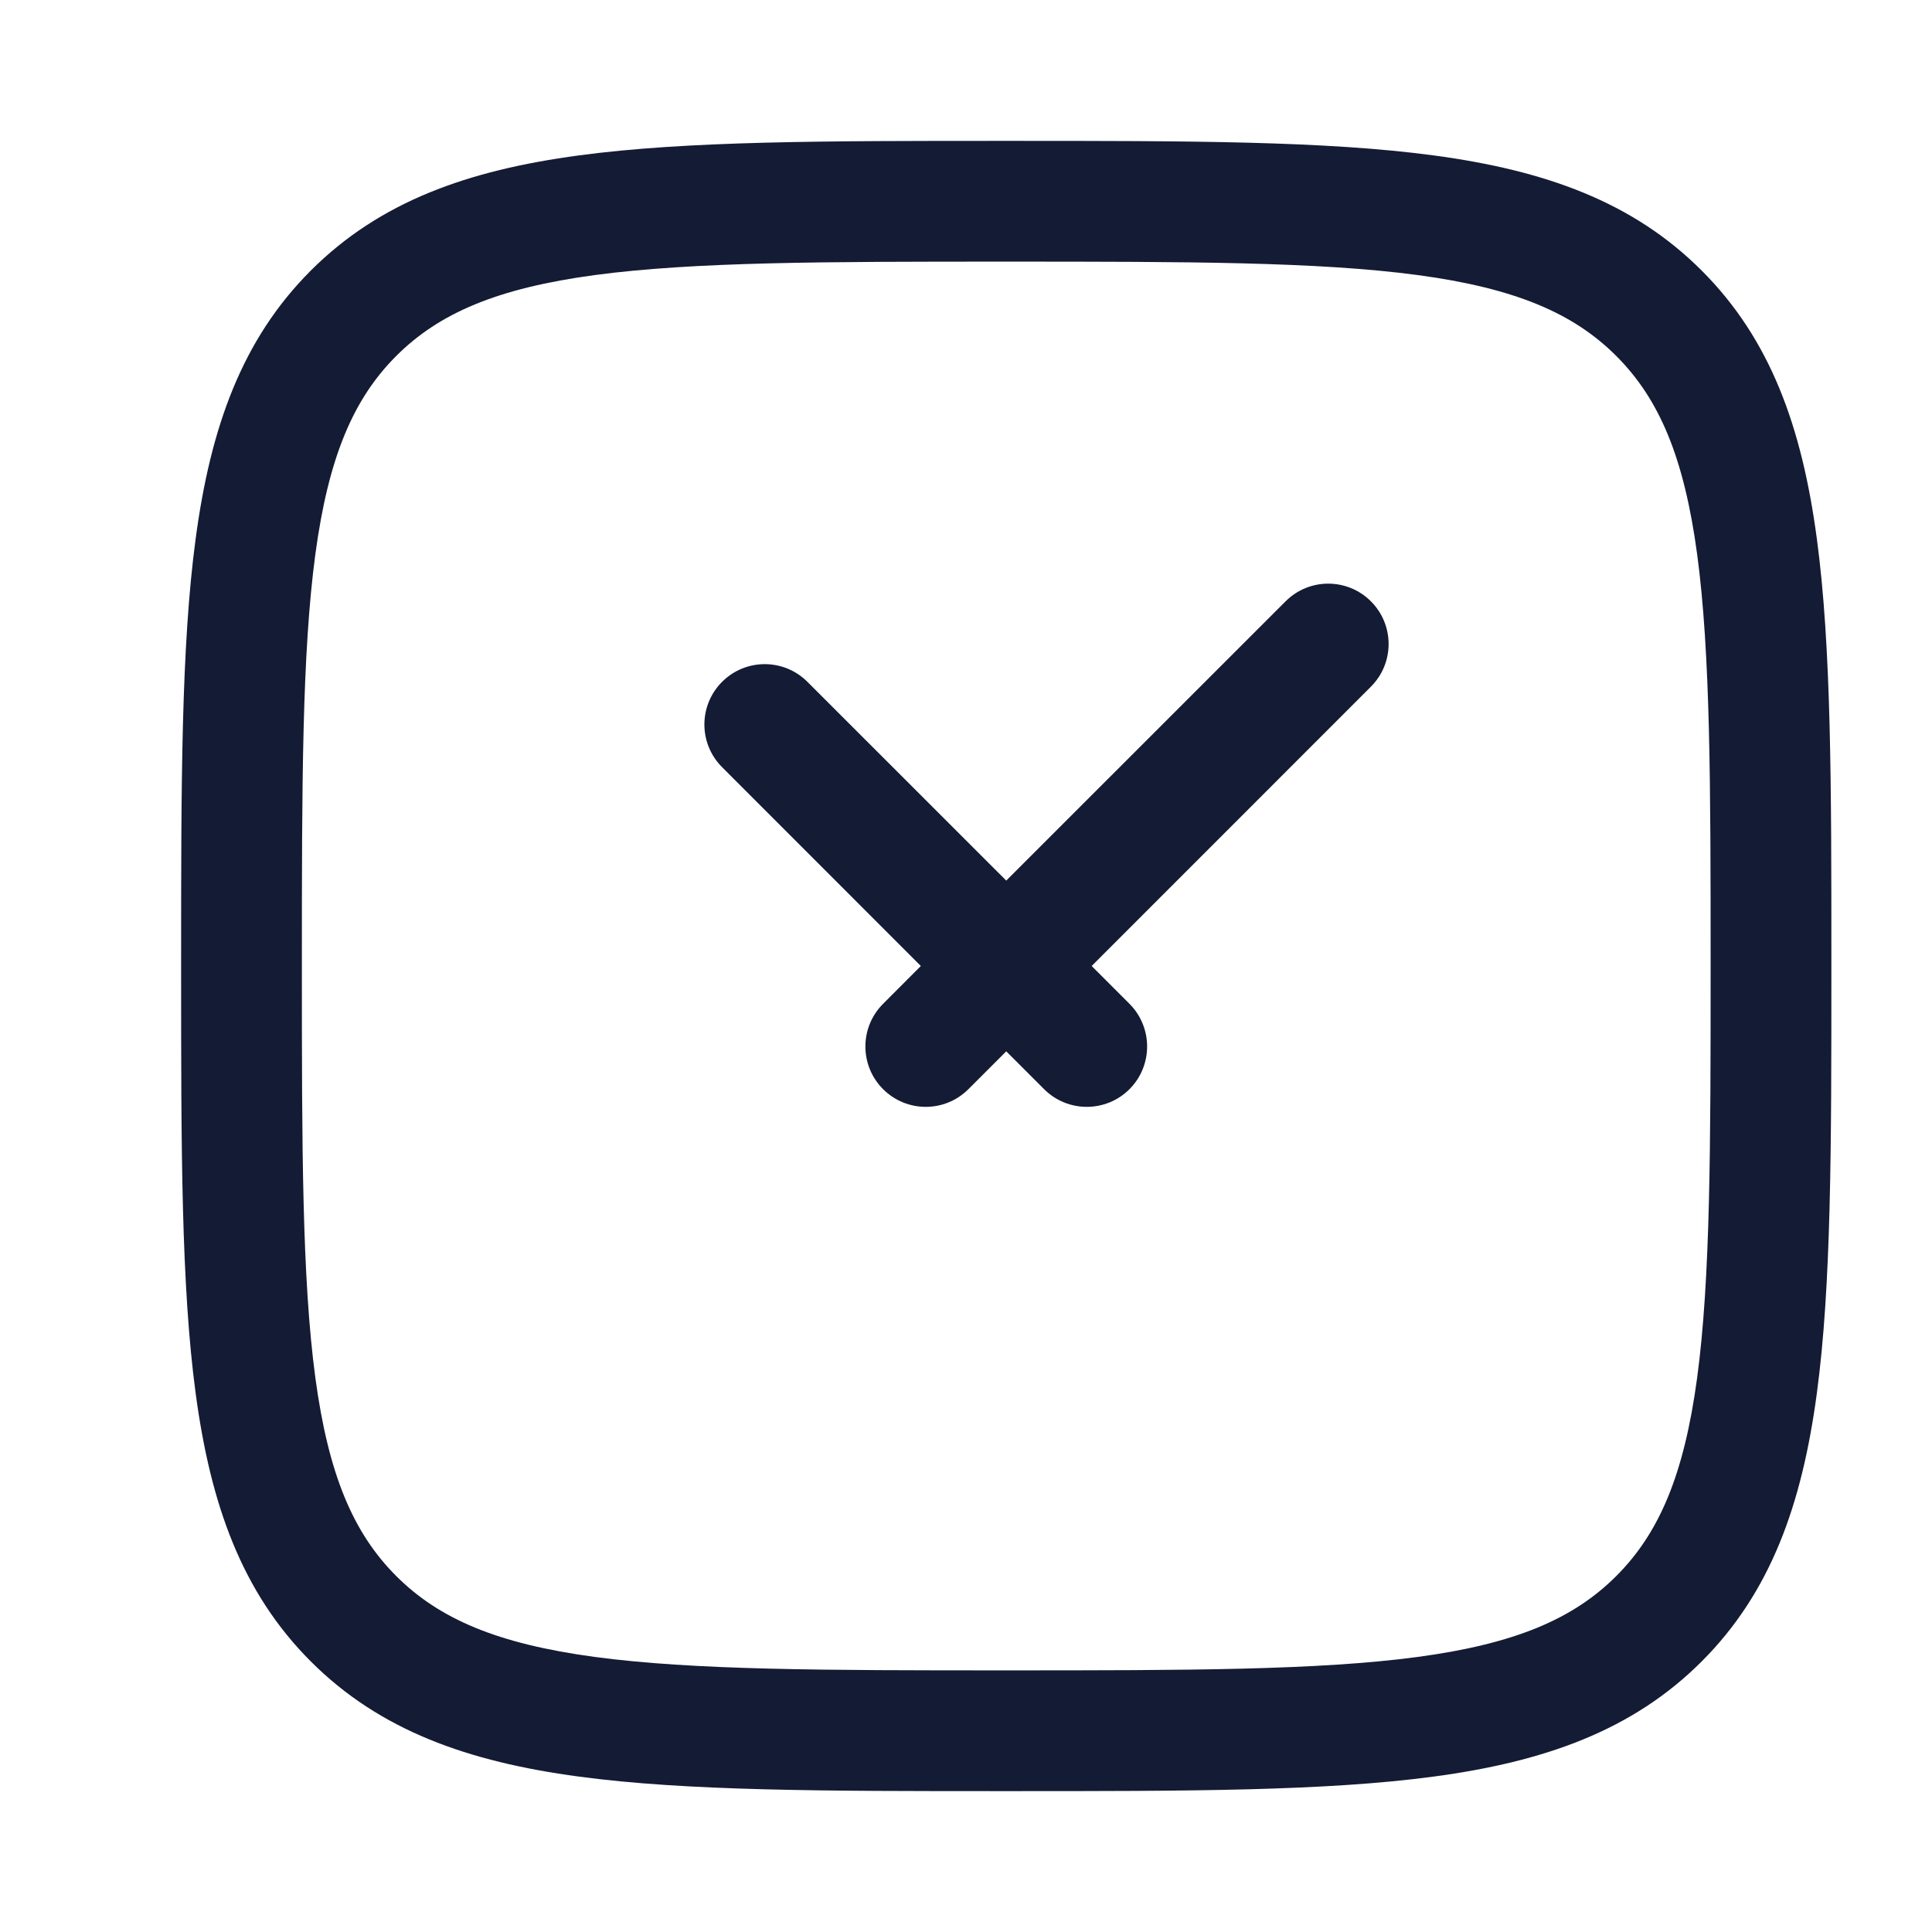
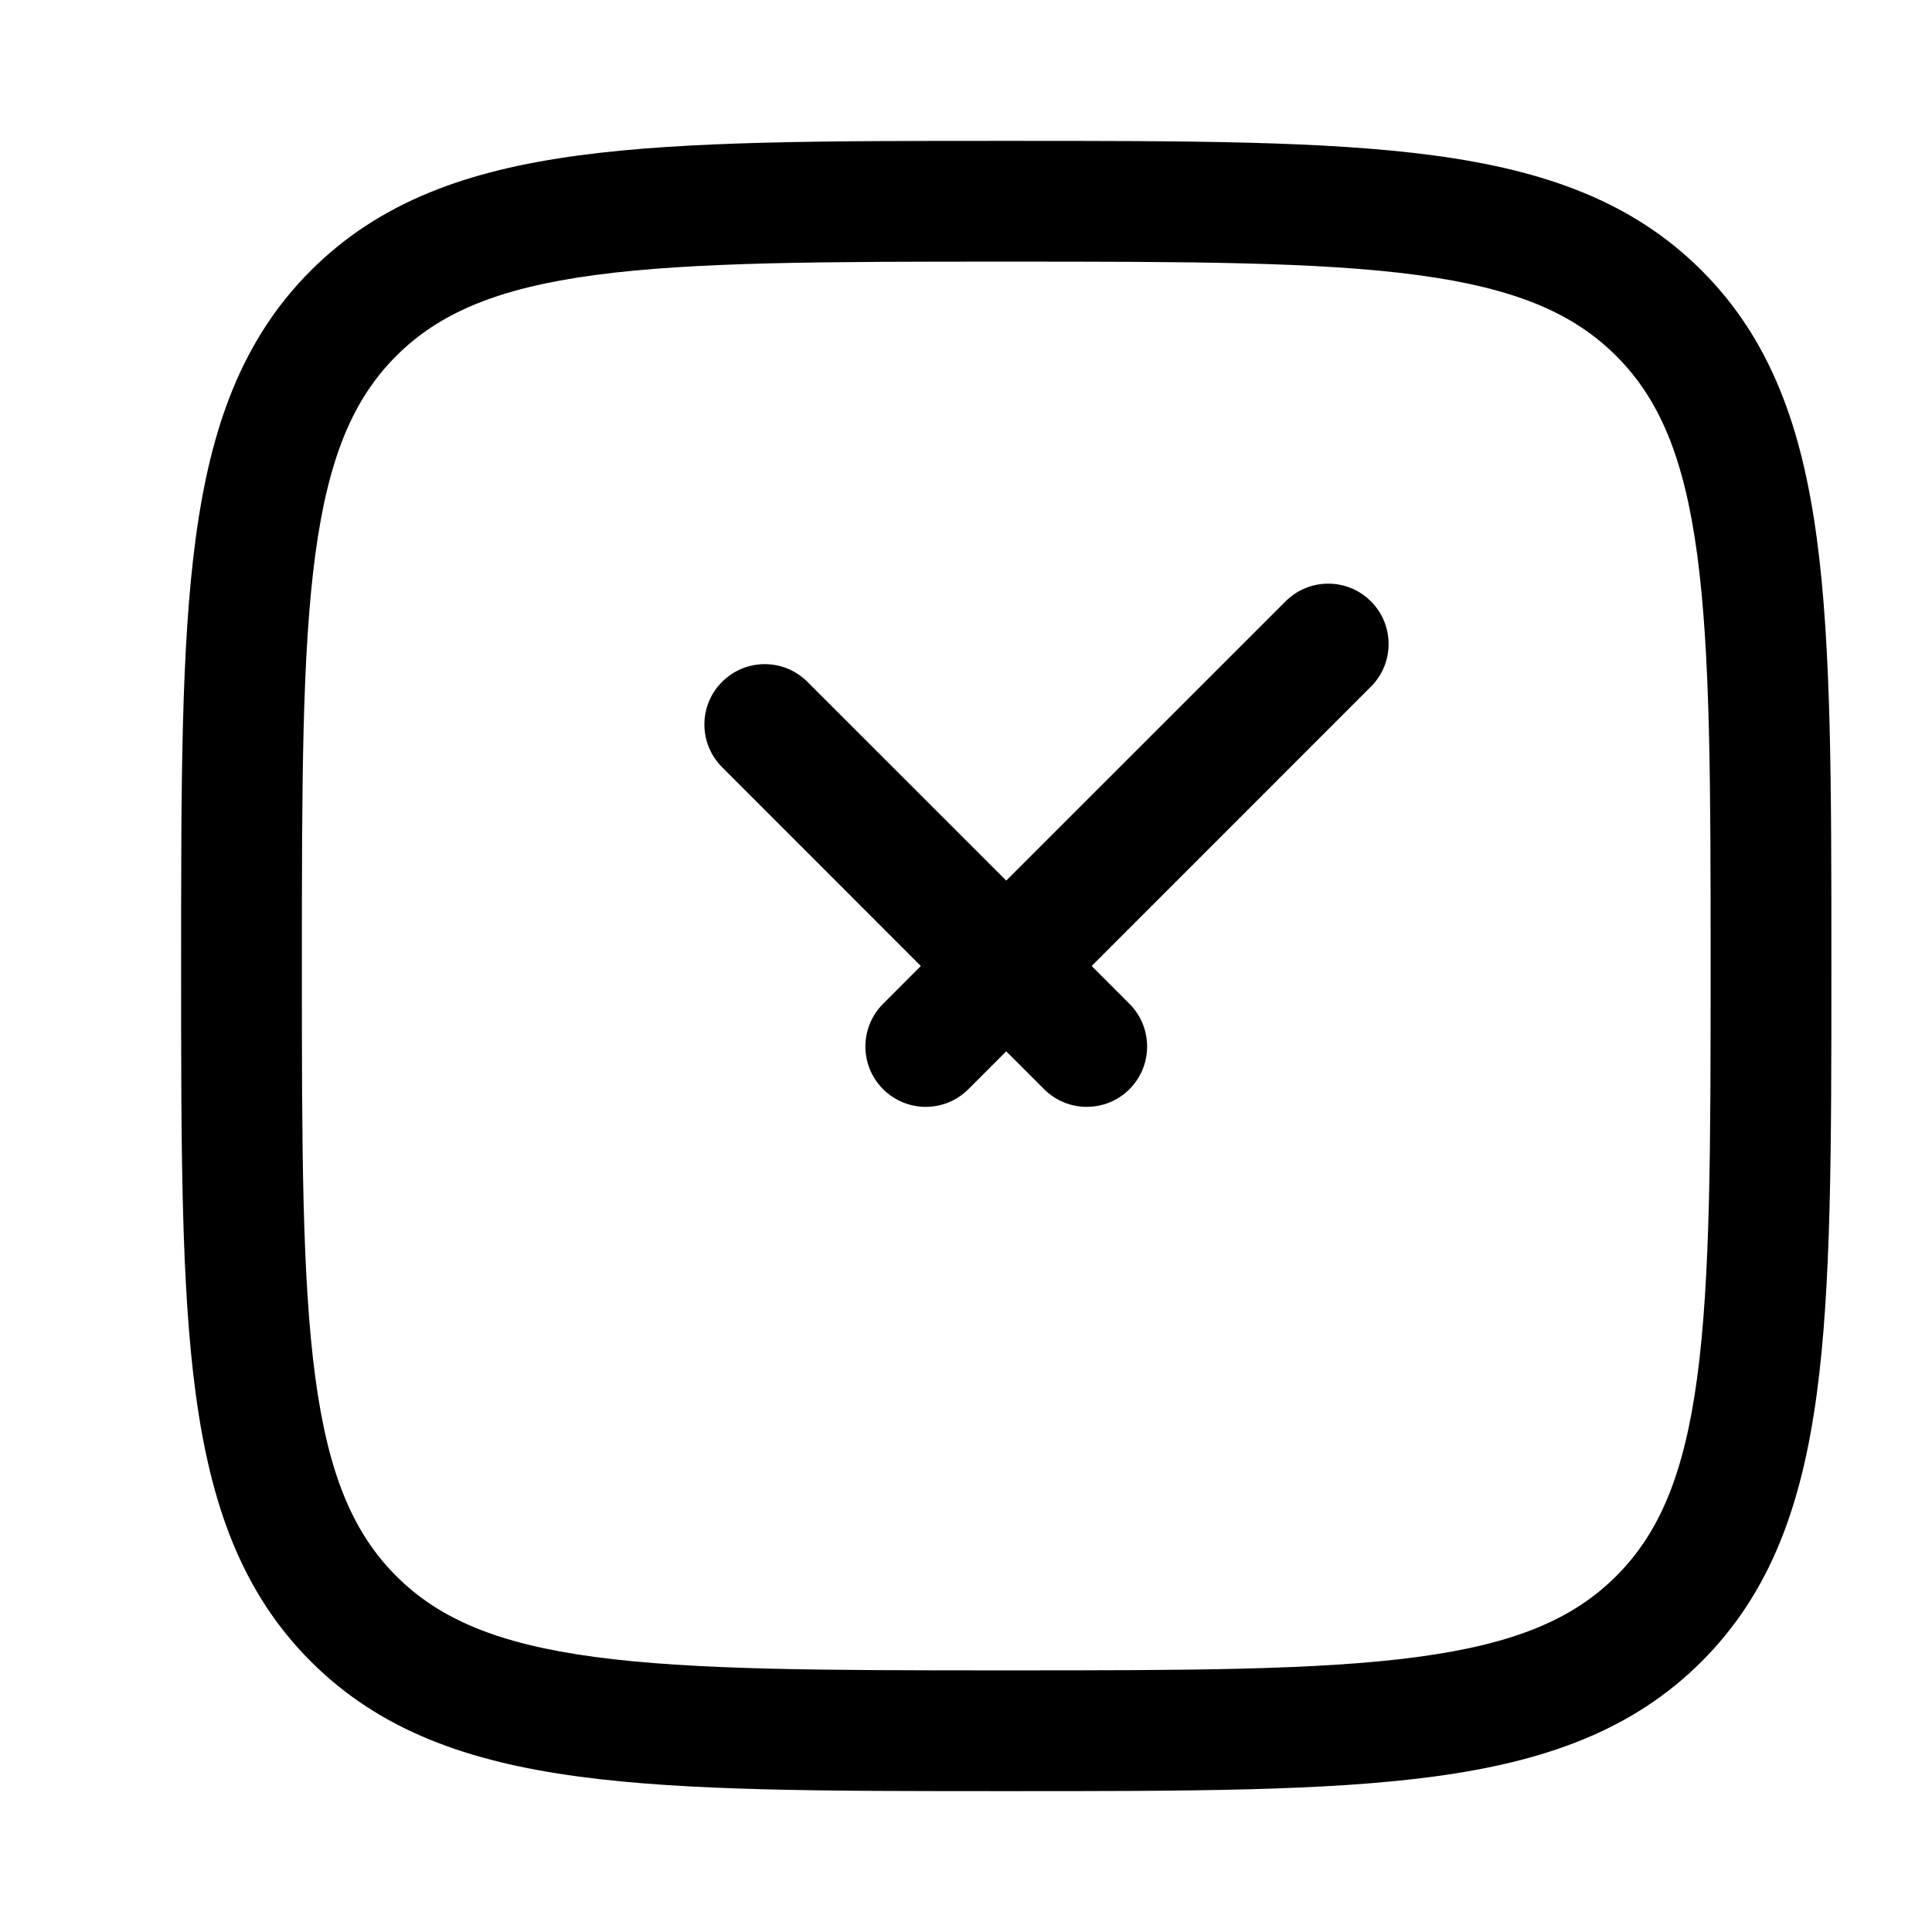
<svg xmlns="http://www.w3.org/2000/svg" viewBox="0 0 24 24" width="24" height="24" color="#000000" fill="currentColor">
  <defs />
-   <path fill="#141B34" d="M12.443,1.75 L12.557,1.75 C14.748,1.75 16.469,1.75 17.812,1.931 C19.189,2.116 20.281,2.503 21.139,3.361 C21.997,4.219 22.384,5.311 22.569,6.688 C22.75,8.031 22.75,9.752 22.75,11.943 L22.75,12.057 C22.75,14.248 22.75,15.969 22.569,17.312 C22.384,18.689 21.997,19.781 21.139,20.639 C20.281,21.497 19.189,21.884 17.812,22.069 C16.469,22.25 14.748,22.25 12.557,22.25 L12.443,22.25 C10.252,22.25 8.531,22.25 7.188,22.069 C5.811,21.884 4.719,21.497 3.861,20.639 C3.003,19.781 2.616,18.689 2.431,17.312 C2.25,15.969 2.25,14.248 2.25,12.057 L2.25,11.943 C2.25,9.752 2.25,8.031 2.431,6.688 C2.616,5.311 3.003,4.219 3.861,3.361 C4.719,2.503 5.811,2.116 7.188,1.931 C8.531,1.75 10.252,1.75 12.443,1.75 L12.443,1.75 Z M4.922,4.422 C4.389,4.955 4.08,5.678 3.917,6.888 C3.752,8.12 3.75,9.74 3.75,12 C3.75,14.26 3.752,15.88 3.917,17.112 C4.08,18.322 4.389,19.045 4.922,19.578 C5.455,20.111 6.178,20.42 7.388,20.583 C8.62,20.748 10.24,20.75 12.5,20.75 C14.76,20.75 16.38,20.748 17.612,20.583 C18.822,20.42 19.545,20.111 20.078,19.578 C20.611,19.045 20.92,18.322 21.083,17.112 C21.248,15.88 21.25,14.26 21.25,12 C21.25,9.74 21.248,8.12 21.083,6.888 C20.92,5.678 20.611,4.955 20.078,4.422 C19.545,3.889 18.822,3.58 17.612,3.417 C16.38,3.252 14.76,3.25 12.5,3.25 C10.24,3.25 8.62,3.252 7.388,3.417 C6.178,3.58 5.455,3.889 4.922,4.422 Z M17.03,8.53 L13.561,12 L14.03,12.469 C14.323,12.762 14.323,13.237 14.031,13.53 C13.738,13.823 13.263,13.823 12.97,13.53 L12.5,13.06 L12.03,13.53 C11.737,13.823 11.263,13.823 10.97,13.53 C10.677,13.237 10.677,12.763 10.97,12.47 L11.439,12 L8.97,9.53 C8.677,9.237 8.677,8.763 8.97,8.47 C9.263,8.177 9.737,8.177 10.03,8.47 L12.5,10.939 L15.97,7.47 C16.263,7.177 16.737,7.177 17.03,7.47 C17.323,7.763 17.323,8.237 17.03,8.53 Z" />
+   <path fill="currentColor" d="M12.443,1.75 L12.557,1.75 C14.748,1.75 16.469,1.75 17.812,1.931 C19.189,2.116 20.281,2.503 21.139,3.361 C21.997,4.219 22.384,5.311 22.569,6.688 C22.75,8.031 22.75,9.752 22.75,11.943 L22.75,12.057 C22.75,14.248 22.75,15.969 22.569,17.312 C22.384,18.689 21.997,19.781 21.139,20.639 C20.281,21.497 19.189,21.884 17.812,22.069 C16.469,22.25 14.748,22.25 12.557,22.25 L12.443,22.25 C10.252,22.25 8.531,22.25 7.188,22.069 C5.811,21.884 4.719,21.497 3.861,20.639 C3.003,19.781 2.616,18.689 2.431,17.312 C2.25,15.969 2.25,14.248 2.25,12.057 L2.25,11.943 C2.25,9.752 2.25,8.031 2.431,6.688 C2.616,5.311 3.003,4.219 3.861,3.361 C4.719,2.503 5.811,2.116 7.188,1.931 C8.531,1.75 10.252,1.75 12.443,1.75 L12.443,1.75 Z M4.922,4.422 C4.389,4.955 4.08,5.678 3.917,6.888 C3.752,8.12 3.75,9.74 3.75,12 C3.75,14.26 3.752,15.88 3.917,17.112 C4.08,18.322 4.389,19.045 4.922,19.578 C5.455,20.111 6.178,20.42 7.388,20.583 C8.62,20.748 10.24,20.75 12.5,20.75 C14.76,20.75 16.38,20.748 17.612,20.583 C18.822,20.42 19.545,20.111 20.078,19.578 C20.611,19.045 20.92,18.322 21.083,17.112 C21.248,15.88 21.25,14.26 21.25,12 C21.25,9.74 21.248,8.12 21.083,6.888 C20.92,5.678 20.611,4.955 20.078,4.422 C19.545,3.889 18.822,3.58 17.612,3.417 C16.38,3.252 14.76,3.25 12.5,3.25 C10.24,3.25 8.62,3.252 7.388,3.417 C6.178,3.58 5.455,3.889 4.922,4.422 Z M17.03,8.53 L13.561,12 L14.03,12.469 C14.323,12.762 14.323,13.237 14.031,13.53 C13.738,13.823 13.263,13.823 12.97,13.53 L12.5,13.06 L12.03,13.53 C11.737,13.823 11.263,13.823 10.97,13.53 C10.677,13.237 10.677,12.763 10.97,12.47 L11.439,12 L8.97,9.53 C8.677,9.237 8.677,8.763 8.97,8.47 C9.263,8.177 9.737,8.177 10.03,8.47 L12.5,10.939 L15.97,7.47 C16.263,7.177 16.737,7.177 17.03,7.47 C17.323,7.763 17.323,8.237 17.03,8.53 Z" />
</svg>
